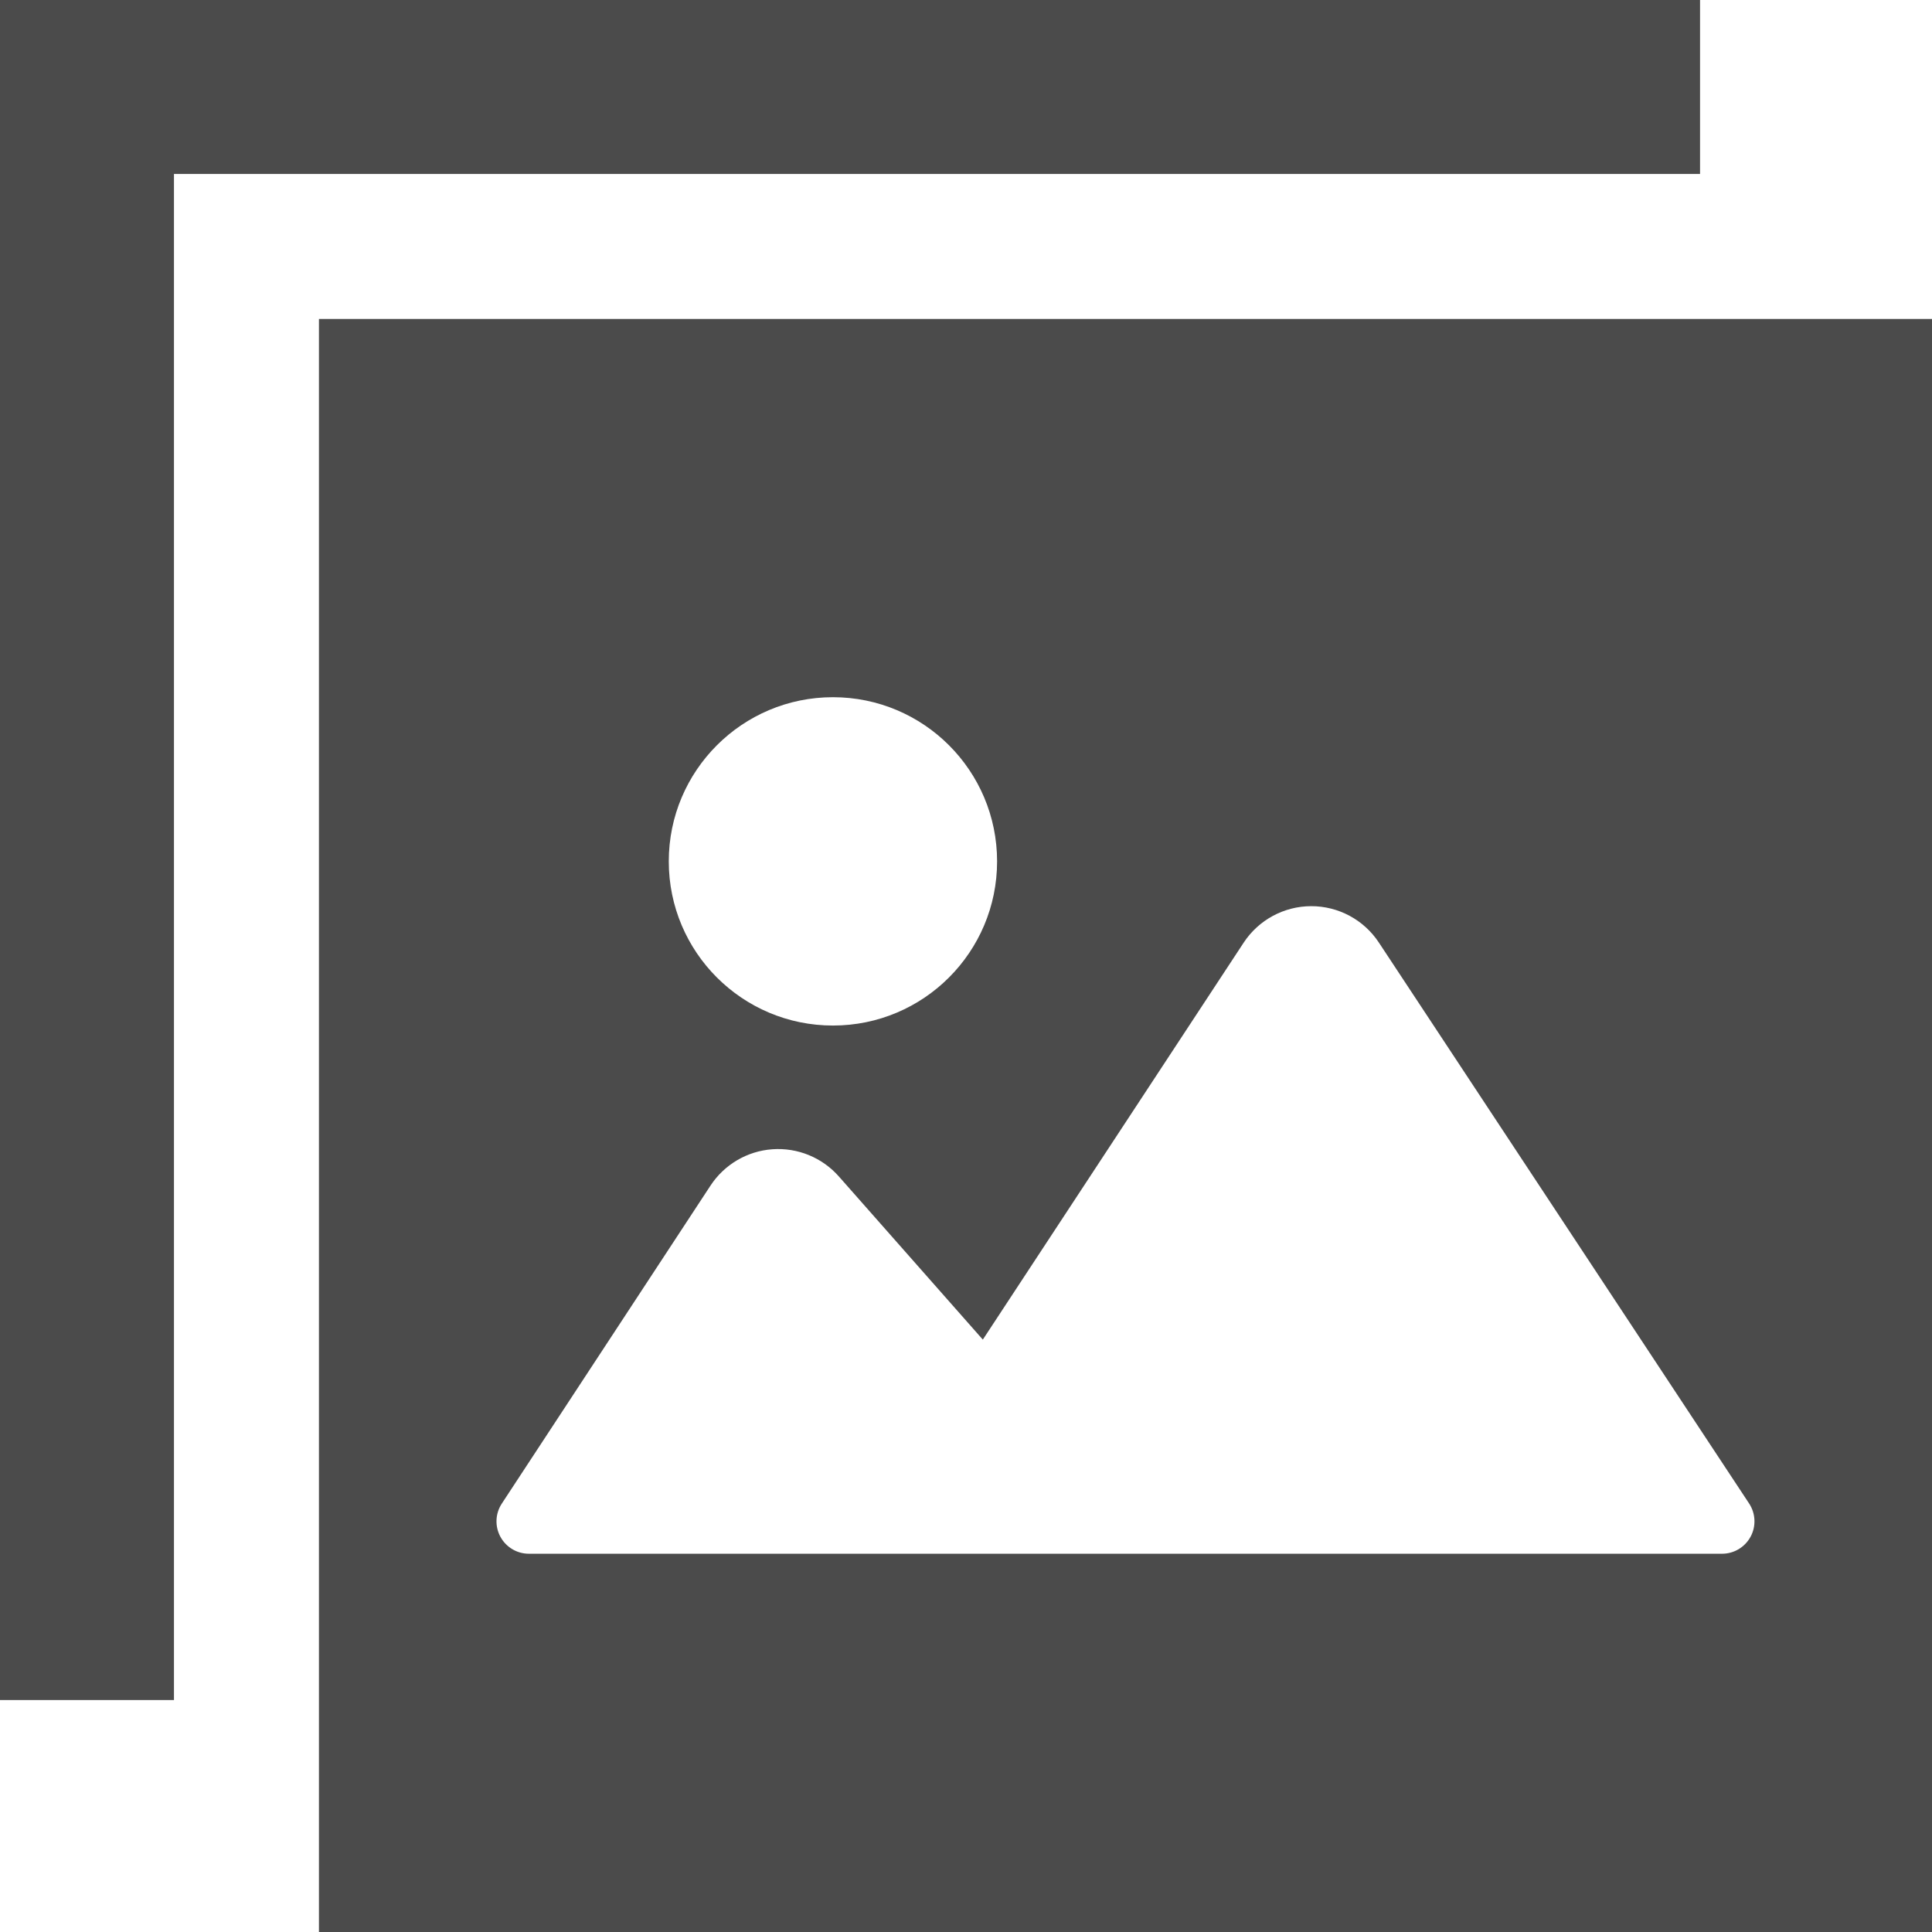
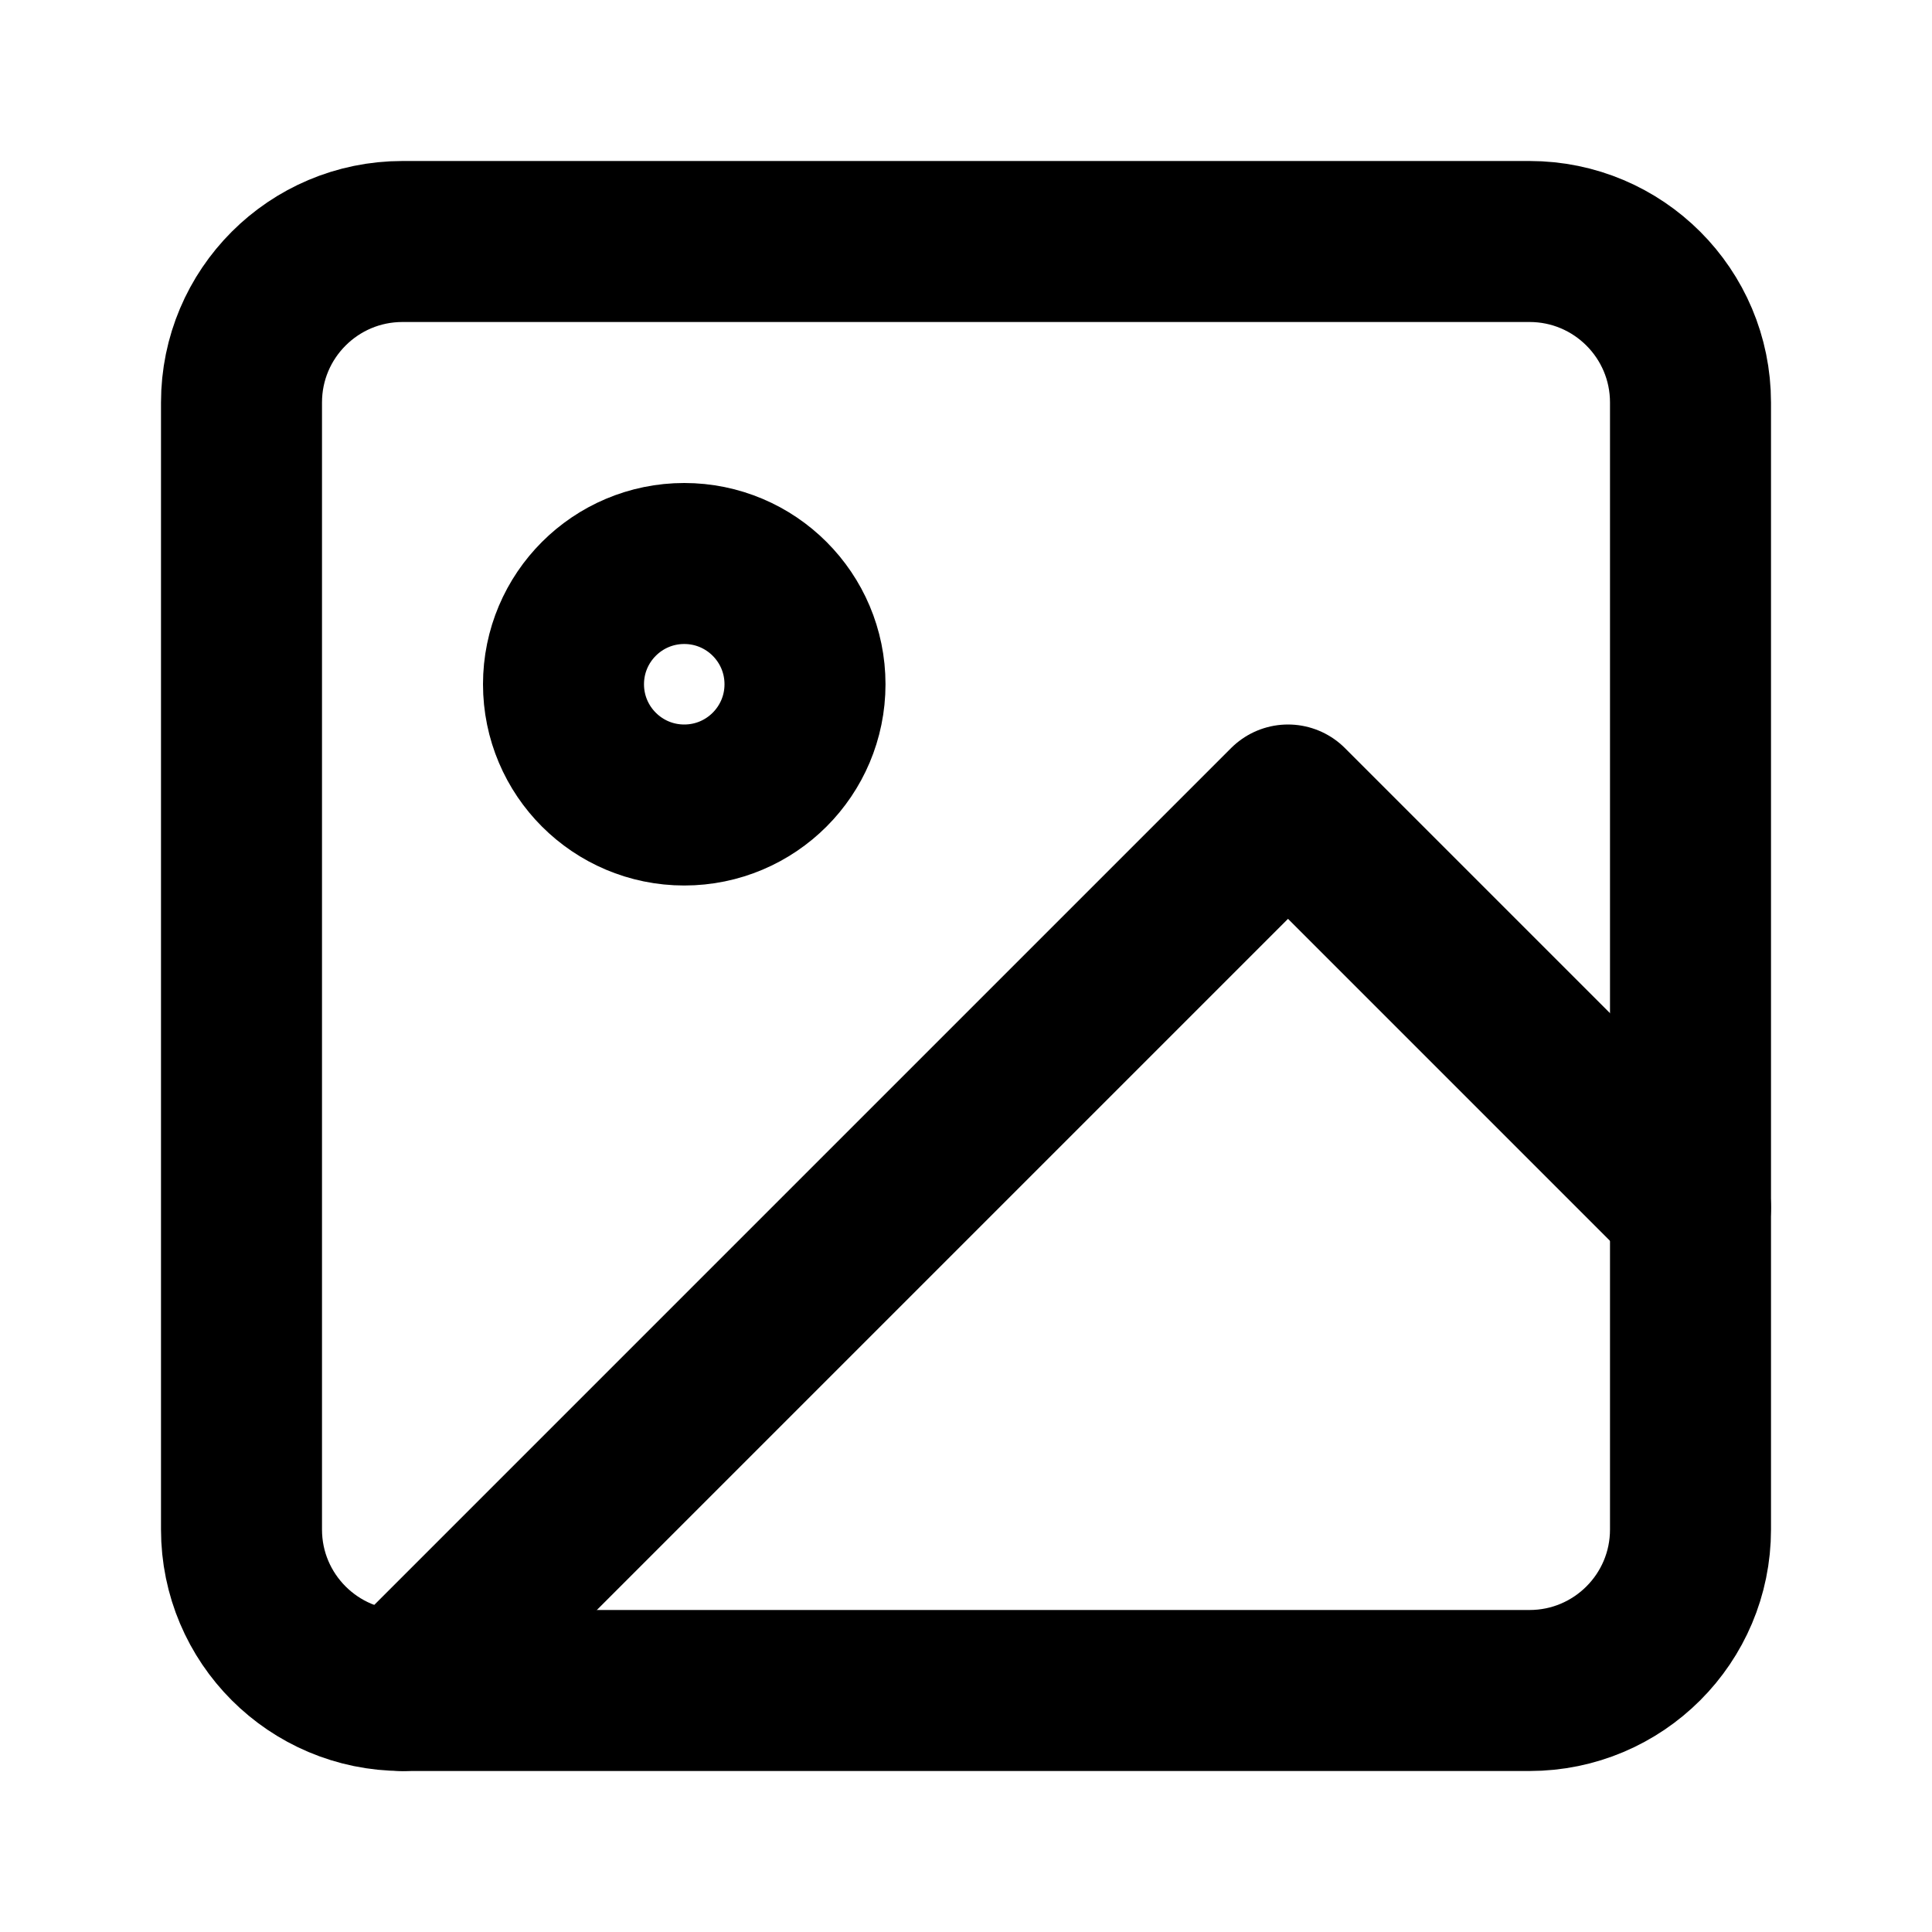
- <svg xmlns="http://www.w3.org/2000/svg" version="1.1" id="_x32_" x="0px" y="0px" viewBox="0 0 512 512" style="width: 32px; height: 32px; opacity: 1;" xml:space="preserve">
-   <style type="text/css">
- 	.st0{fill:#4B4B4B;}
- </style>
-   <g>
-     <path class="st0" d="M84.523,84.523V512H512V84.523H84.523z M220.739,184.766c24.028,0,43.5,19.48,43.5,43.507   c0,24.027-19.473,43.507-43.5,43.507c-24.027,0-43.507-19.48-43.507-43.507C177.232,204.246,196.712,184.766,220.739,184.766z    M463.923,407.239c-1.494,2.776-4.398,4.517-7.556,4.517H140.156c-3.151,0-6.048-1.726-7.548-4.502   c-1.501-2.777-1.359-6.153,0.375-8.787l55.311-84.276c3.669-5.59,9.732-9.154,16.403-9.627c6.679-0.472,13.185,2.192,17.612,7.212   l38.15,43.236l69.125-105.196c3.962-6.026,10.693-9.665,17.904-9.672c7.211-0.008,13.95,3.617,17.92,9.635l98.127,148.666   C465.273,401.086,465.424,404.463,463.923,407.239z" />
-     <polygon class="st0" points="450.529,0 0,0 0,450.529 46.104,450.529 46.104,46.104 450.529,46.104  " />
-   </g>
+ <svg xmlns="http://www.w3.org/2000/svg" viewBox="0 0 24 24" fill="none" stroke="#000000" stroke-width="2" stroke-linecap="round" stroke-linejoin="round">
+   <rect x="3" y="3" width="18" height="18" rx="2" />
+   <circle cx="8.5" cy="8.5" r="1.5" />
+   <polyline points="21 15 16 10 5 21" />
</svg>
